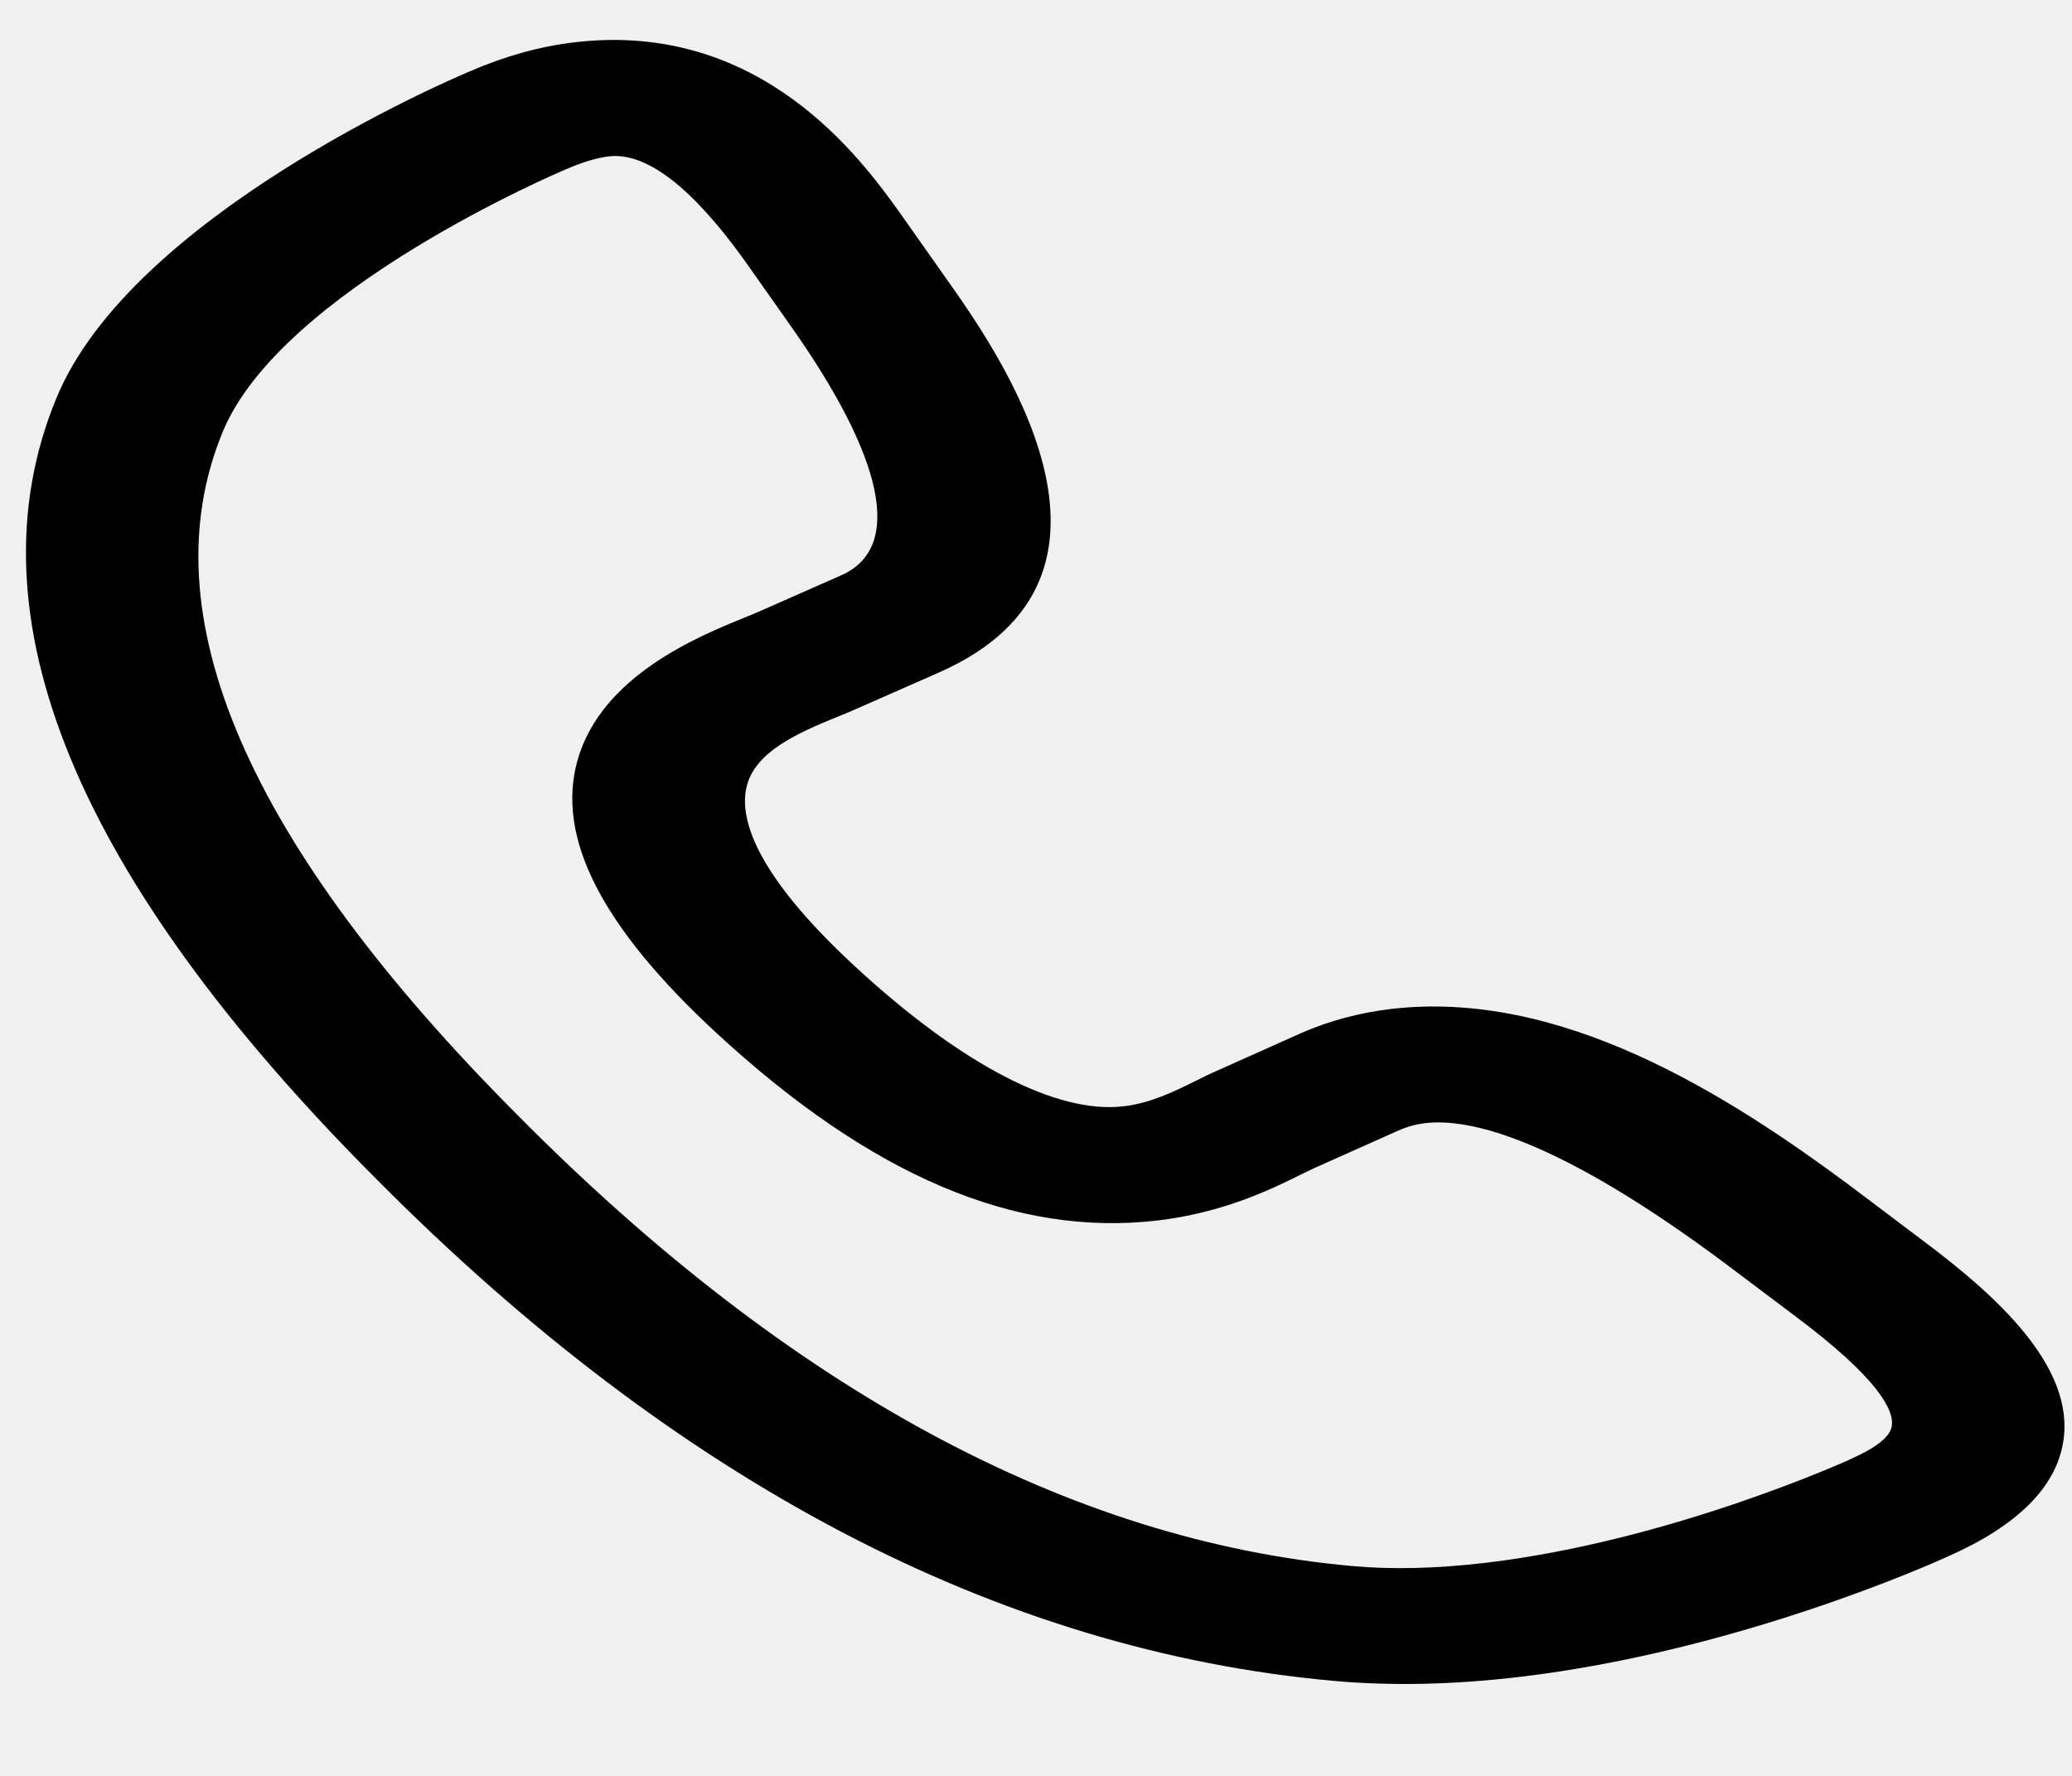
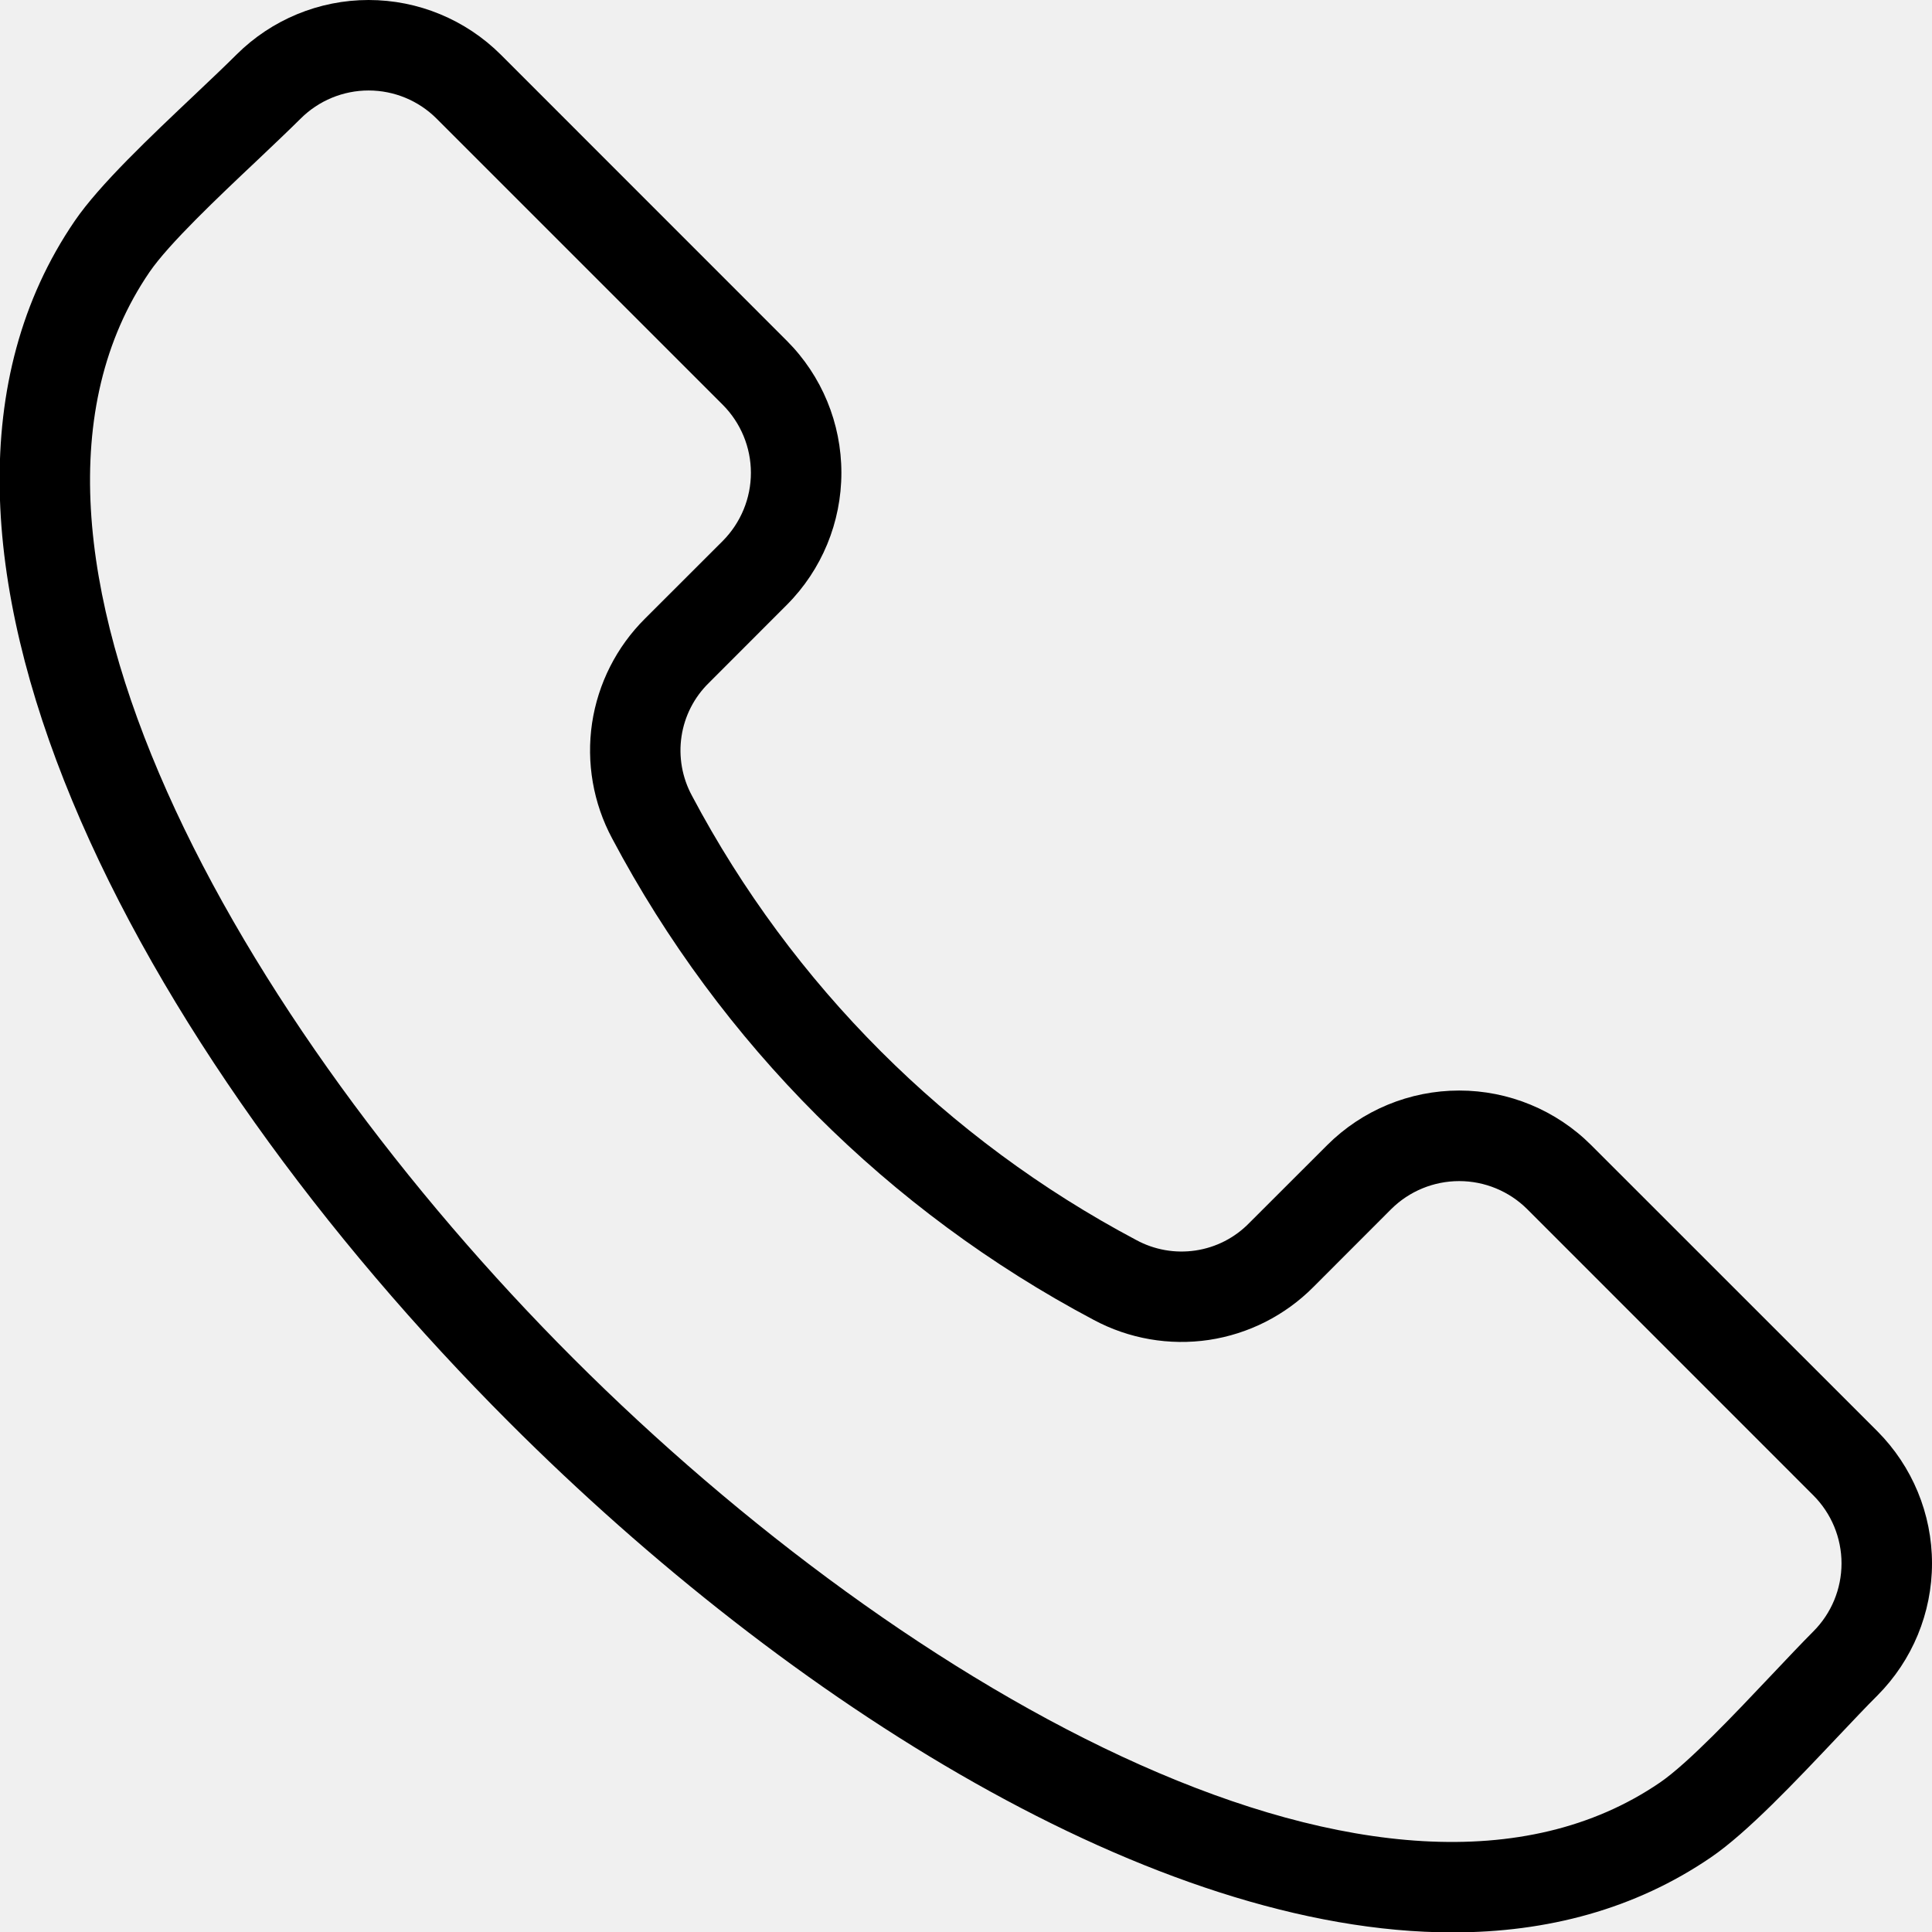
- <svg xmlns="http://www.w3.org/2000/svg" width="21" height="18" viewBox="0 0 21 18" fill="none">
-   <path d="M19.468 12.559L18.761 12.026C17.492 11.082 15.816 10.024 14.096 10.227C13.778 10.265 13.475 10.346 13.19 10.47L12.347 10.847C12.27 10.88 12.196 10.917 12.118 10.956C11.905 11.061 11.664 11.181 11.389 11.213C10.709 11.294 9.742 10.79 8.665 9.795C7.609 8.819 7.488 8.255 7.572 7.955C7.665 7.623 8.059 7.439 8.488 7.265C8.548 7.241 8.602 7.219 8.654 7.196L9.508 6.82C11.736 5.845 10.106 3.55 9.572 2.798L9.116 2.151C8.733 1.619 7.715 0.204 5.822 0.429C5.471 0.47 5.114 0.57 4.76 0.724C4.527 0.822 1.326 2.198 0.571 4.037C-0.334 6.227 0.758 8.891 3.817 11.953C6.861 15.021 10.125 16.732 13.518 17.037C14.1 17.09 14.736 17.076 15.408 16.996C17.607 16.735 19.588 15.847 19.749 15.773C20.442 15.466 20.833 15.079 20.91 14.621C21.042 13.845 20.207 13.11 19.468 12.559ZM19.173 14.457C19.155 14.564 19.014 14.675 18.756 14.789C18.751 14.791 18.746 14.794 18.742 14.796C18.724 14.804 16.934 15.618 15.059 15.84C14.563 15.899 14.107 15.91 13.704 15.873C10.845 15.616 8.006 14.085 5.262 11.319C2.505 8.559 1.494 6.224 2.257 4.378C2.848 2.94 5.692 1.734 5.72 1.723C5.725 1.72 5.731 1.718 5.736 1.716C5.898 1.645 6.048 1.6 6.17 1.585C6.548 1.54 7.01 1.895 7.542 2.634L7.996 3.278C8.969 4.648 9.157 5.555 8.524 5.832L7.674 6.207C7.64 6.222 7.6 6.238 7.556 6.256C7.082 6.448 6.095 6.848 5.853 7.707C5.634 8.488 6.095 9.391 7.26 10.469C8.83 11.919 10.294 12.541 11.737 12.37C12.407 12.29 12.891 12.05 13.181 11.907C13.234 11.881 13.281 11.857 13.333 11.834L14.177 11.457C14.264 11.419 14.352 11.395 14.445 11.384C14.89 11.331 15.777 11.534 17.473 12.797L18.18 13.329C19.049 13.977 19.2 14.3 19.173 14.457Z" fill="black" />
+ <svg xmlns="http://www.w3.org/2000/svg" width="24" height="24" viewBox="0 0 24 24" fill="none">
+   <g clip-path="url(#clip0_176_421)">
+     <path d="M18.045 24.005C19.22 24.005 20.311 23.717 21.255 23.072C21.706 22.764 22.302 22.132 22.829 21.575C23.012 21.382 23.184 21.199 23.322 21.062C23.756 20.626 24 20.036 24 19.421C24 18.806 23.756 18.216 23.322 17.78L19.767 14.226C19.332 13.791 18.742 13.547 18.127 13.547C17.512 13.547 16.921 13.791 16.486 14.226L15.519 15.192C15.34 15.376 15.106 15.496 14.852 15.534C14.598 15.572 14.338 15.526 14.113 15.403C11.764 14.158 9.842 12.236 8.597 9.887C8.474 9.661 8.428 9.402 8.466 9.148C8.504 8.894 8.624 8.66 8.808 8.481L9.774 7.514C10.209 7.078 10.452 6.488 10.452 5.873C10.452 5.258 10.209 4.668 9.774 4.233L6.22 0.678C5.784 0.244 5.194 -0 4.579 -0C3.964 -0 3.374 0.244 2.938 0.678C2.801 0.815 2.618 0.988 2.425 1.171C1.868 1.698 1.236 2.294 0.928 2.745C-1.743 6.655 1.716 13.06 6.328 17.672C9.826 21.171 14.355 24.005 18.045 24.005ZM1.857 3.38C2.097 3.029 2.707 2.452 3.198 1.989C3.397 1.8 3.585 1.622 3.734 1.474C3.958 1.25 4.262 1.124 4.579 1.124C4.896 1.124 5.2 1.25 5.424 1.474L8.979 5.029C9.202 5.253 9.328 5.557 9.328 5.874C9.328 6.19 9.202 6.494 8.979 6.719L8.012 7.685C7.659 8.036 7.429 8.491 7.355 8.982C7.282 9.474 7.369 9.976 7.604 10.415C8.954 12.963 11.038 15.046 13.586 16.396C14.024 16.631 14.526 16.718 15.018 16.645C15.51 16.571 15.964 16.341 16.315 15.988L17.281 15.021C17.506 14.797 17.81 14.672 18.127 14.672C18.443 14.672 18.747 14.797 18.972 15.021L22.526 18.576C22.75 18.8 22.876 19.104 22.876 19.421C22.876 19.738 22.75 20.042 22.526 20.266C22.378 20.415 22.2 20.603 22.012 20.802C21.548 21.293 20.971 21.903 20.621 22.143C17.261 24.438 11.269 21.022 7.124 16.877C2.978 12.731 -0.438 6.739 1.857 3.38Z" fill="black" />
+   </g>
+   <defs>
+     <clipPath id="clip0_176_421">
+       <rect width="24" height="24" fill="white" />
+     </clipPath>
+   </defs>
</svg>
